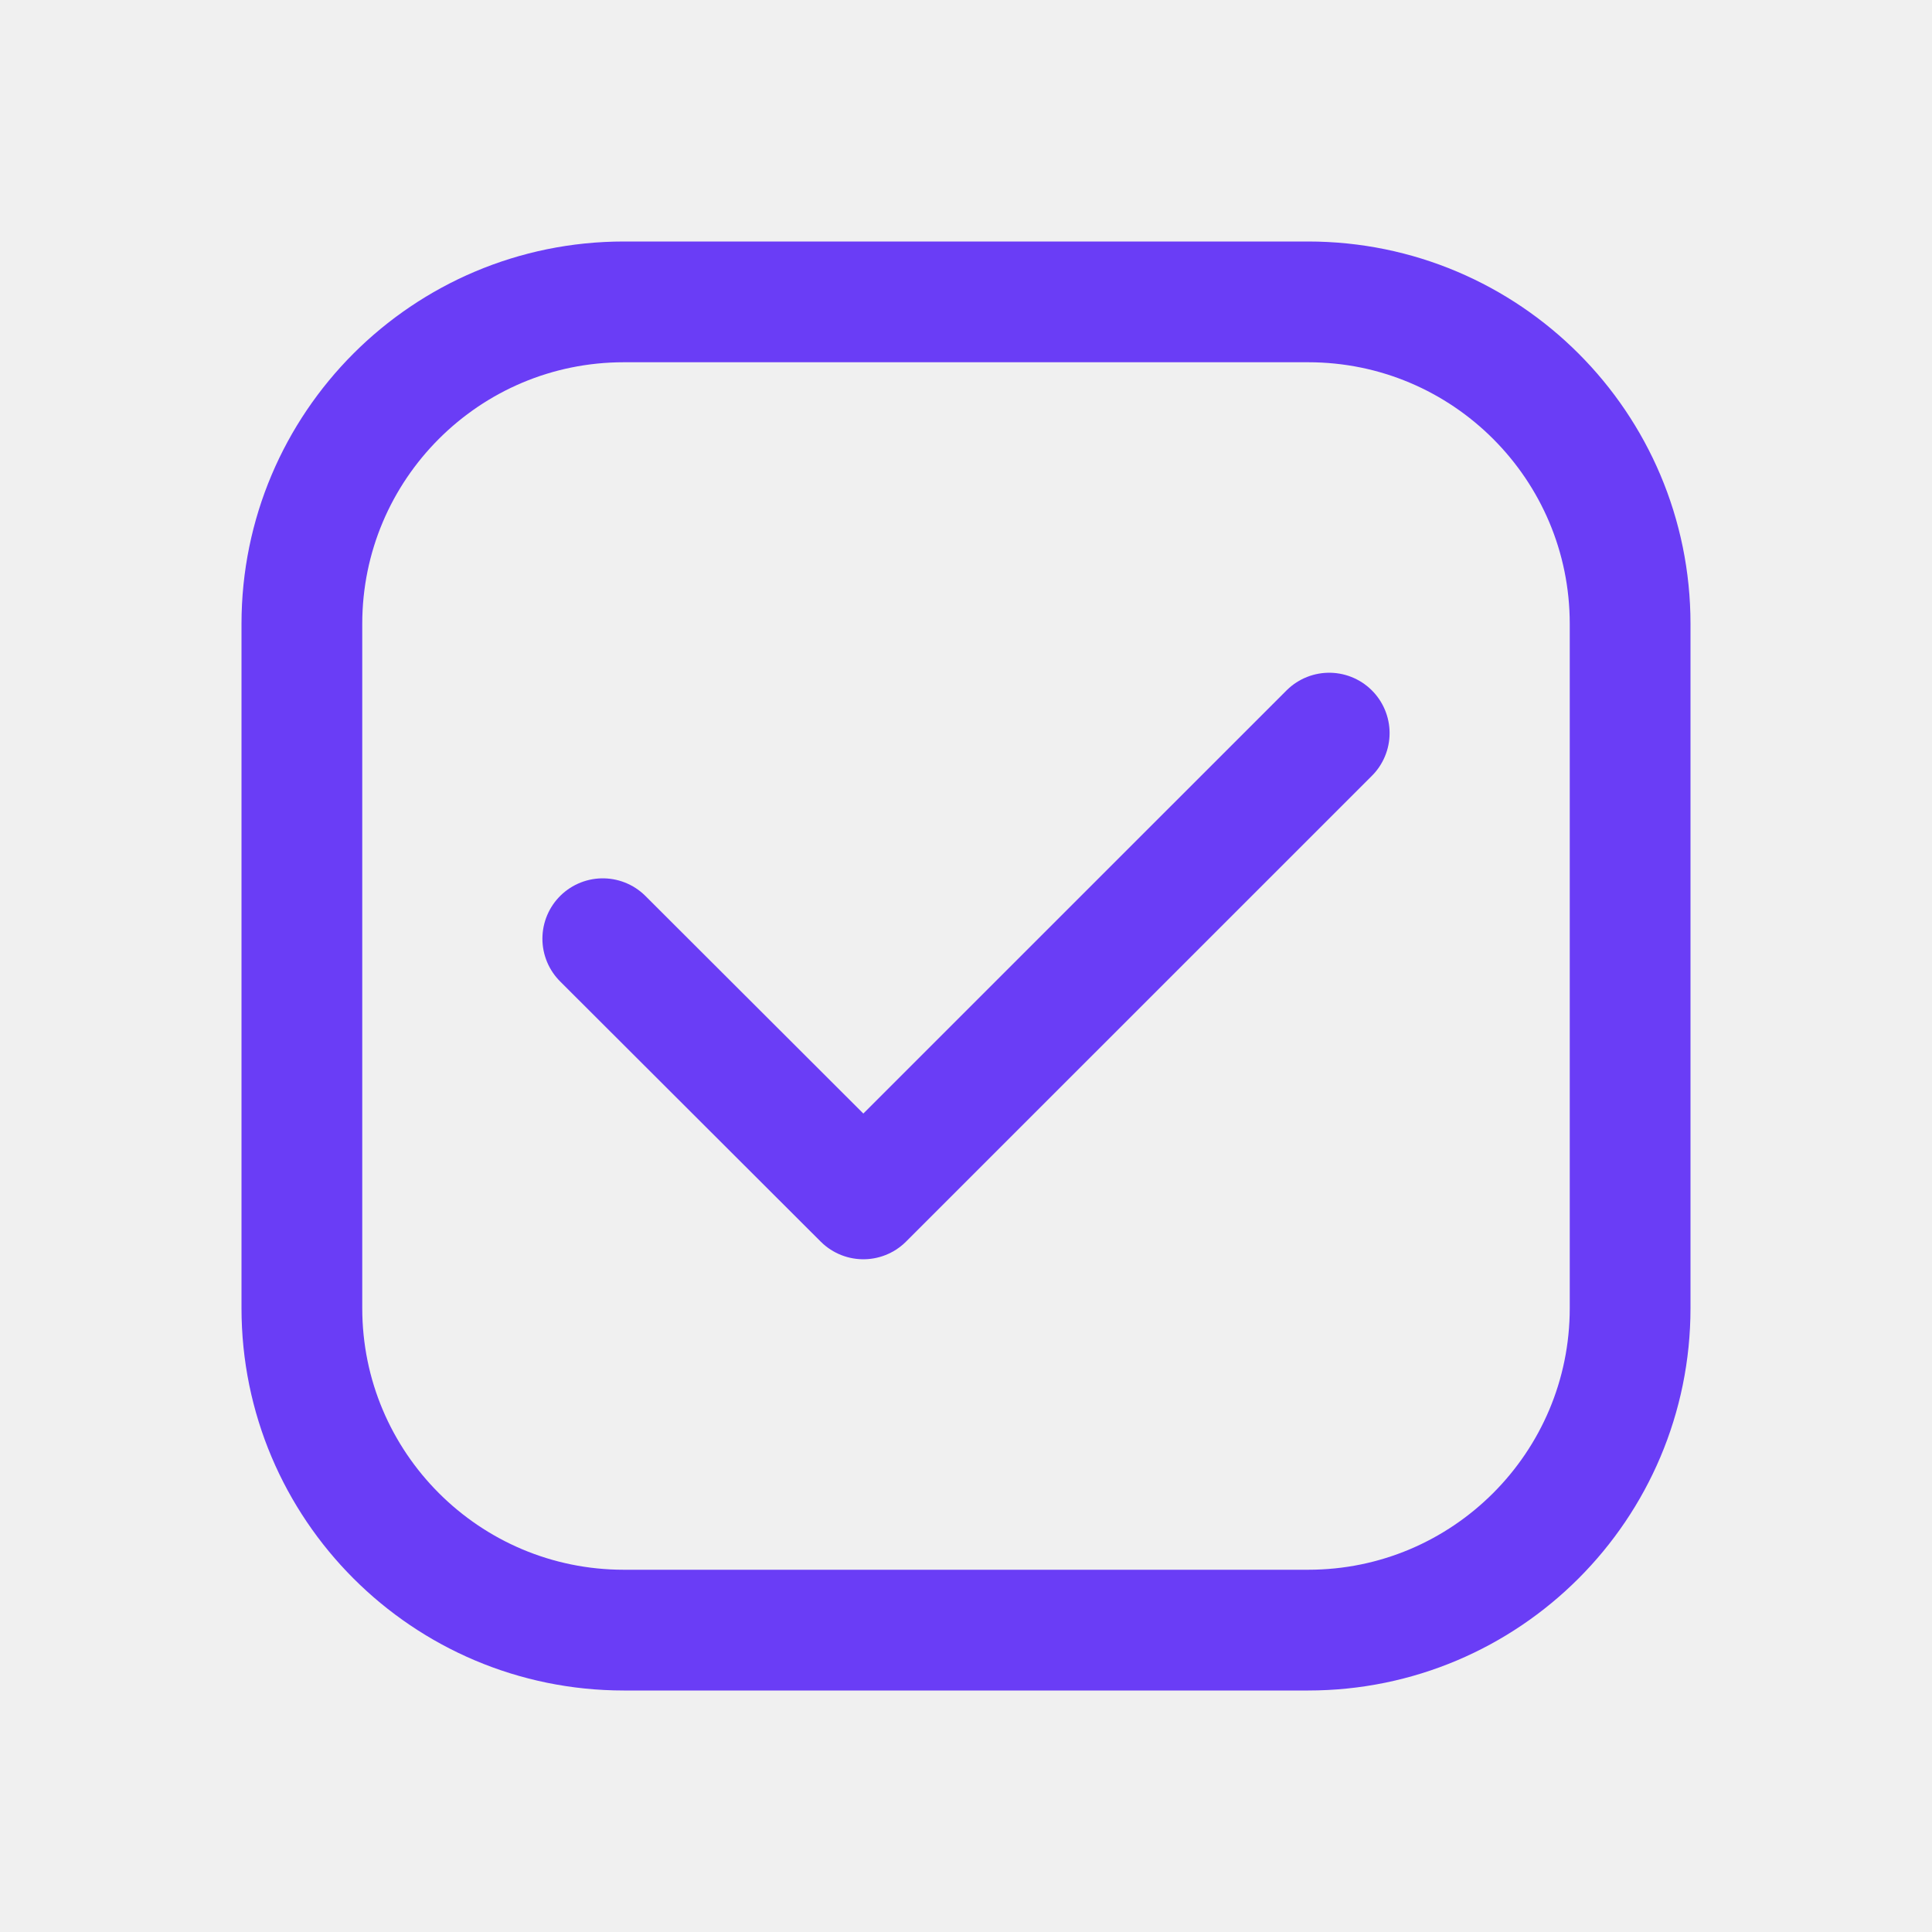
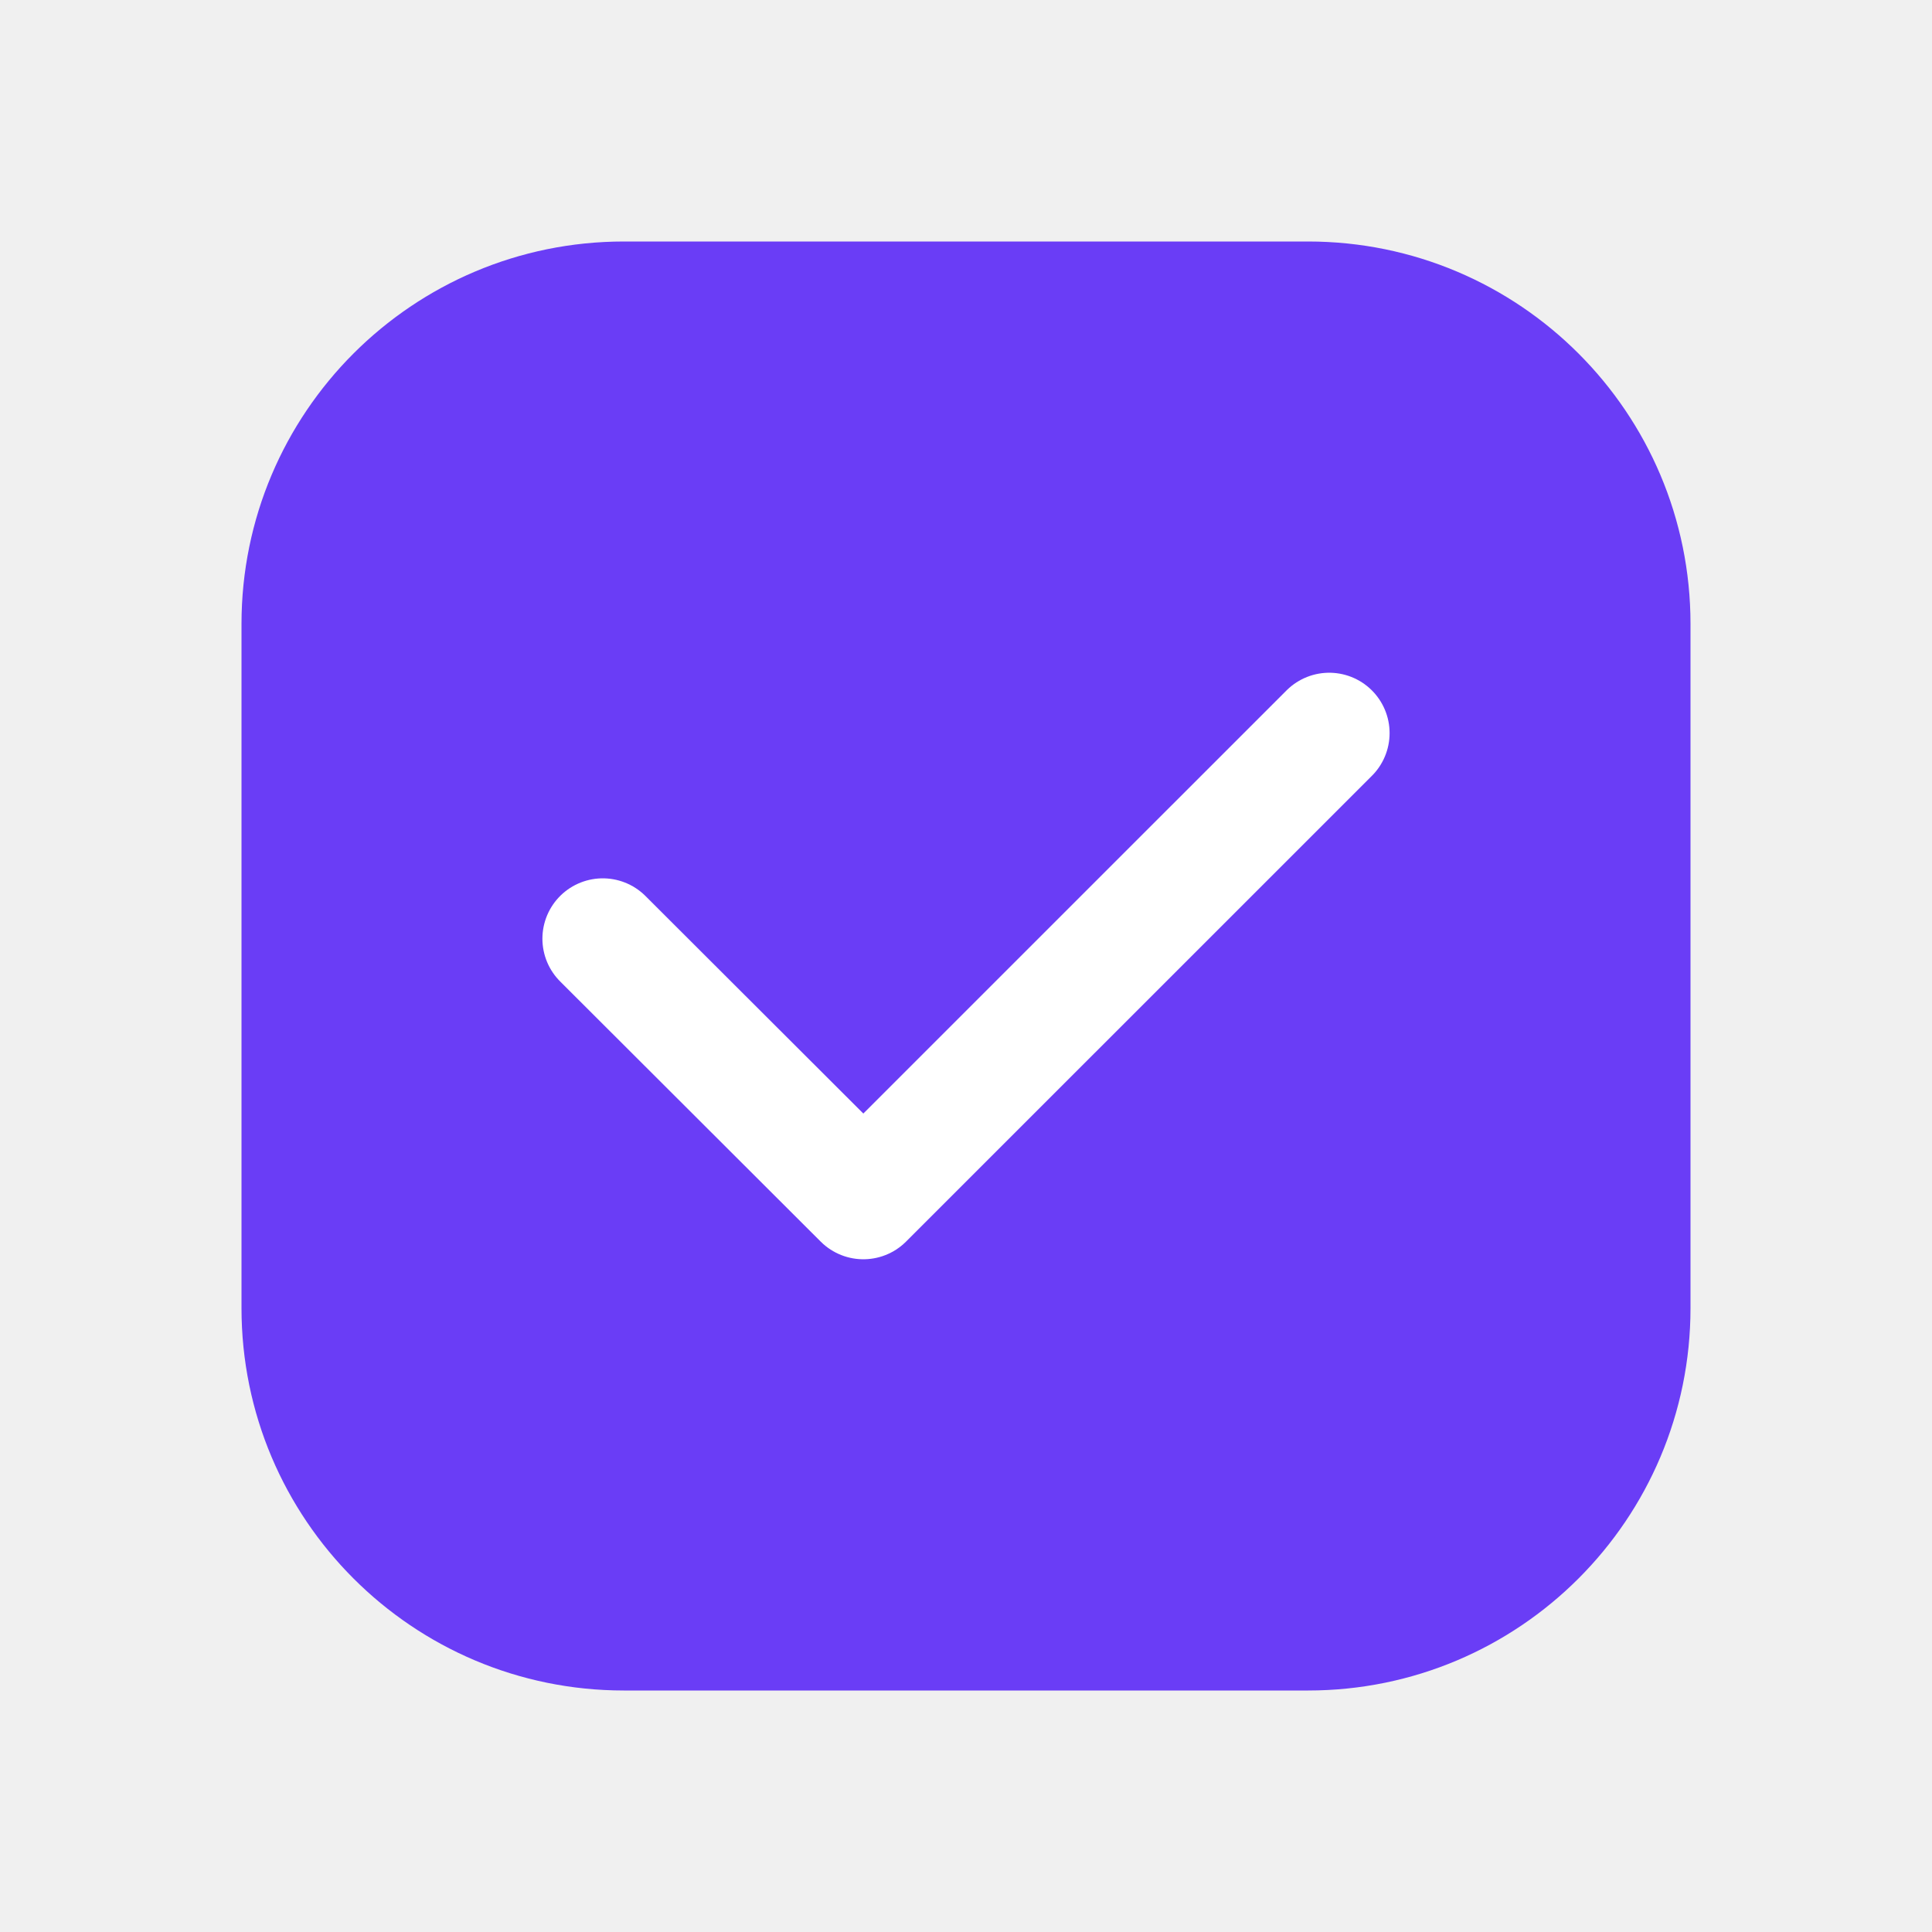
<svg xmlns="http://www.w3.org/2000/svg" width="24" height="24" viewBox="0 0 24 24" fill="none">
-   <path d="M16.25 3.75H7.75C5.541 3.75 3.75 5.541 3.75 7.75V16.25C3.75 18.459 5.541 20.25 7.75 20.25H16.25C18.459 20.25 20.25 18.459 20.25 16.25V7.75C20.25 5.541 18.459 3.75 16.25 3.75Z" stroke="#6A3DF6" stroke-width="1.5" stroke-linecap="round" stroke-linejoin="round" />
-   <path d="M16.512 9.107L10.725 14.893L7.488 11.661" stroke="#6A3DF6" stroke-width="1.5" stroke-linecap="round" stroke-linejoin="round" />
+   <path d="M16.25 3.75H7.75C5.541 3.75 3.75 5.541 3.75 7.75V16.25C3.75 18.459 5.541 20.25 7.75 20.25H16.25C18.459 20.25 20.25 18.459 20.25 16.25V7.75C20.25 5.541 18.459 3.75 16.25 3.75Z" fill="#6A3DF6" stroke="#6A3DF6" stroke-width="1.5" stroke-linecap="round" stroke-linejoin="round" />
+   <path d="M16.512 9.107L10.725 14.893L7.488 11.661" fill="#6A3DF6" />
+   <path d="M16.512 9.107L10.725 14.893L7.488 11.661" stroke="white" stroke-width="1.5" stroke-linecap="round" stroke-linejoin="round" />
</svg>
